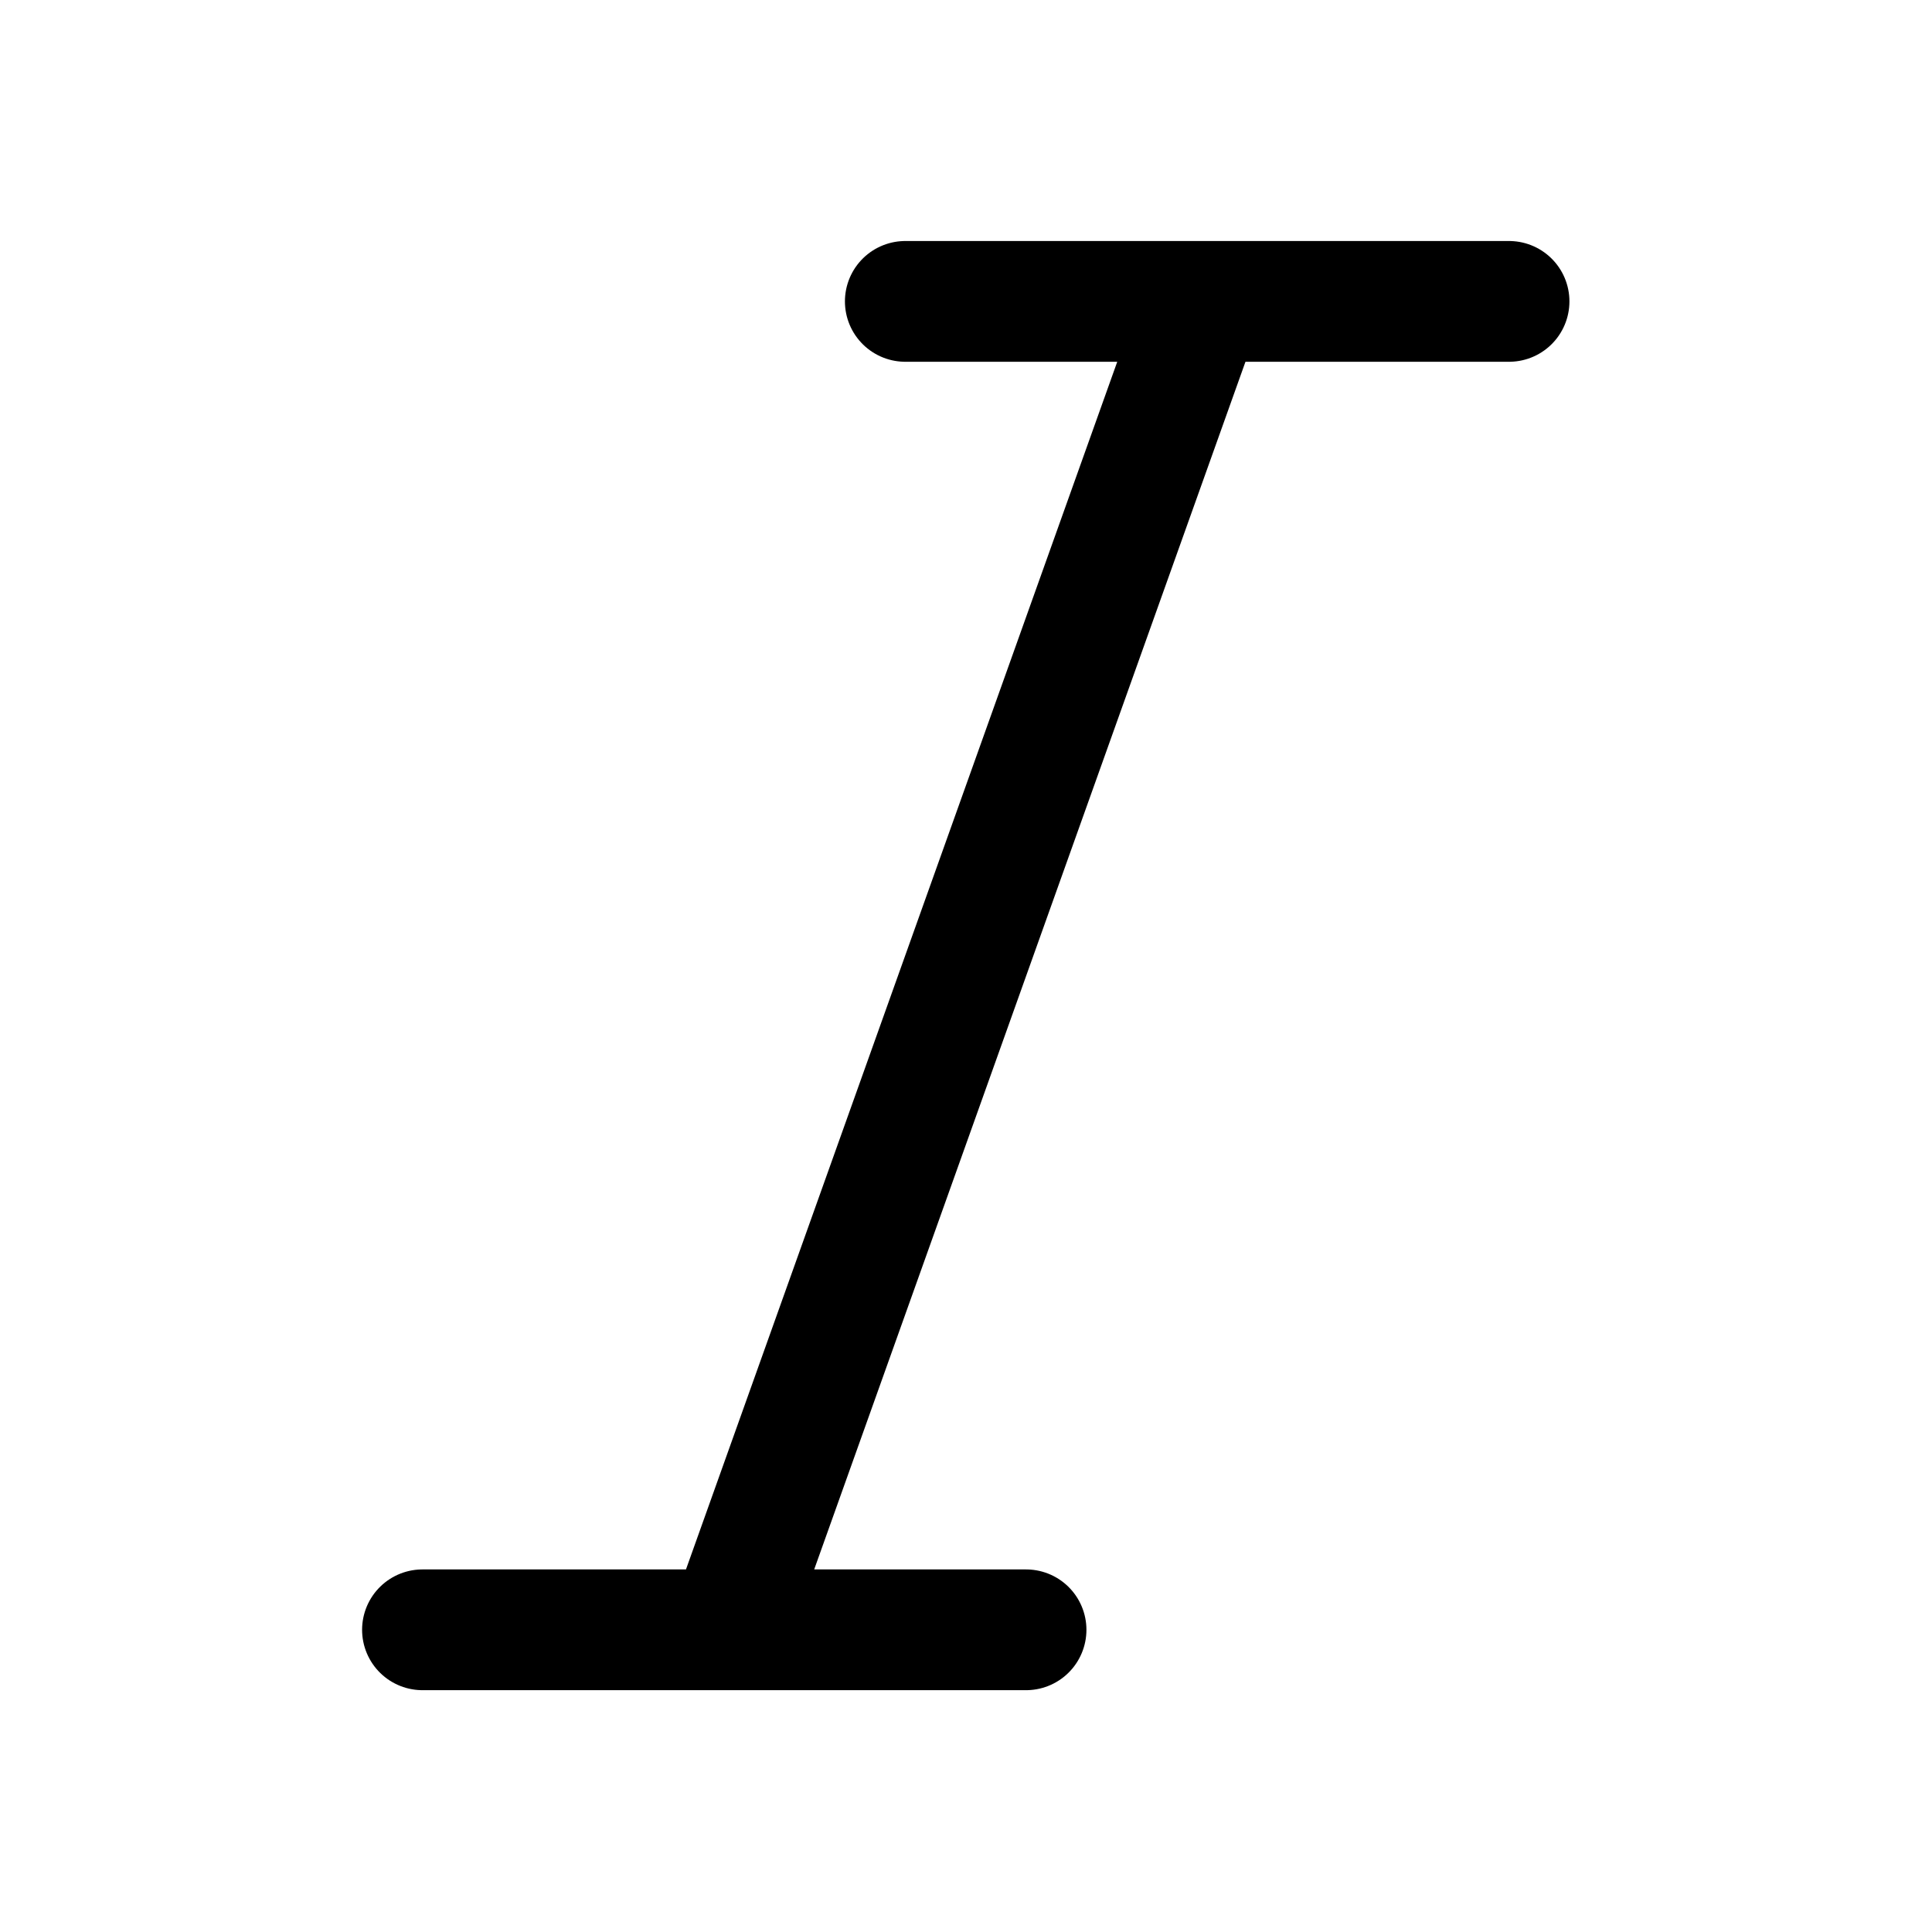
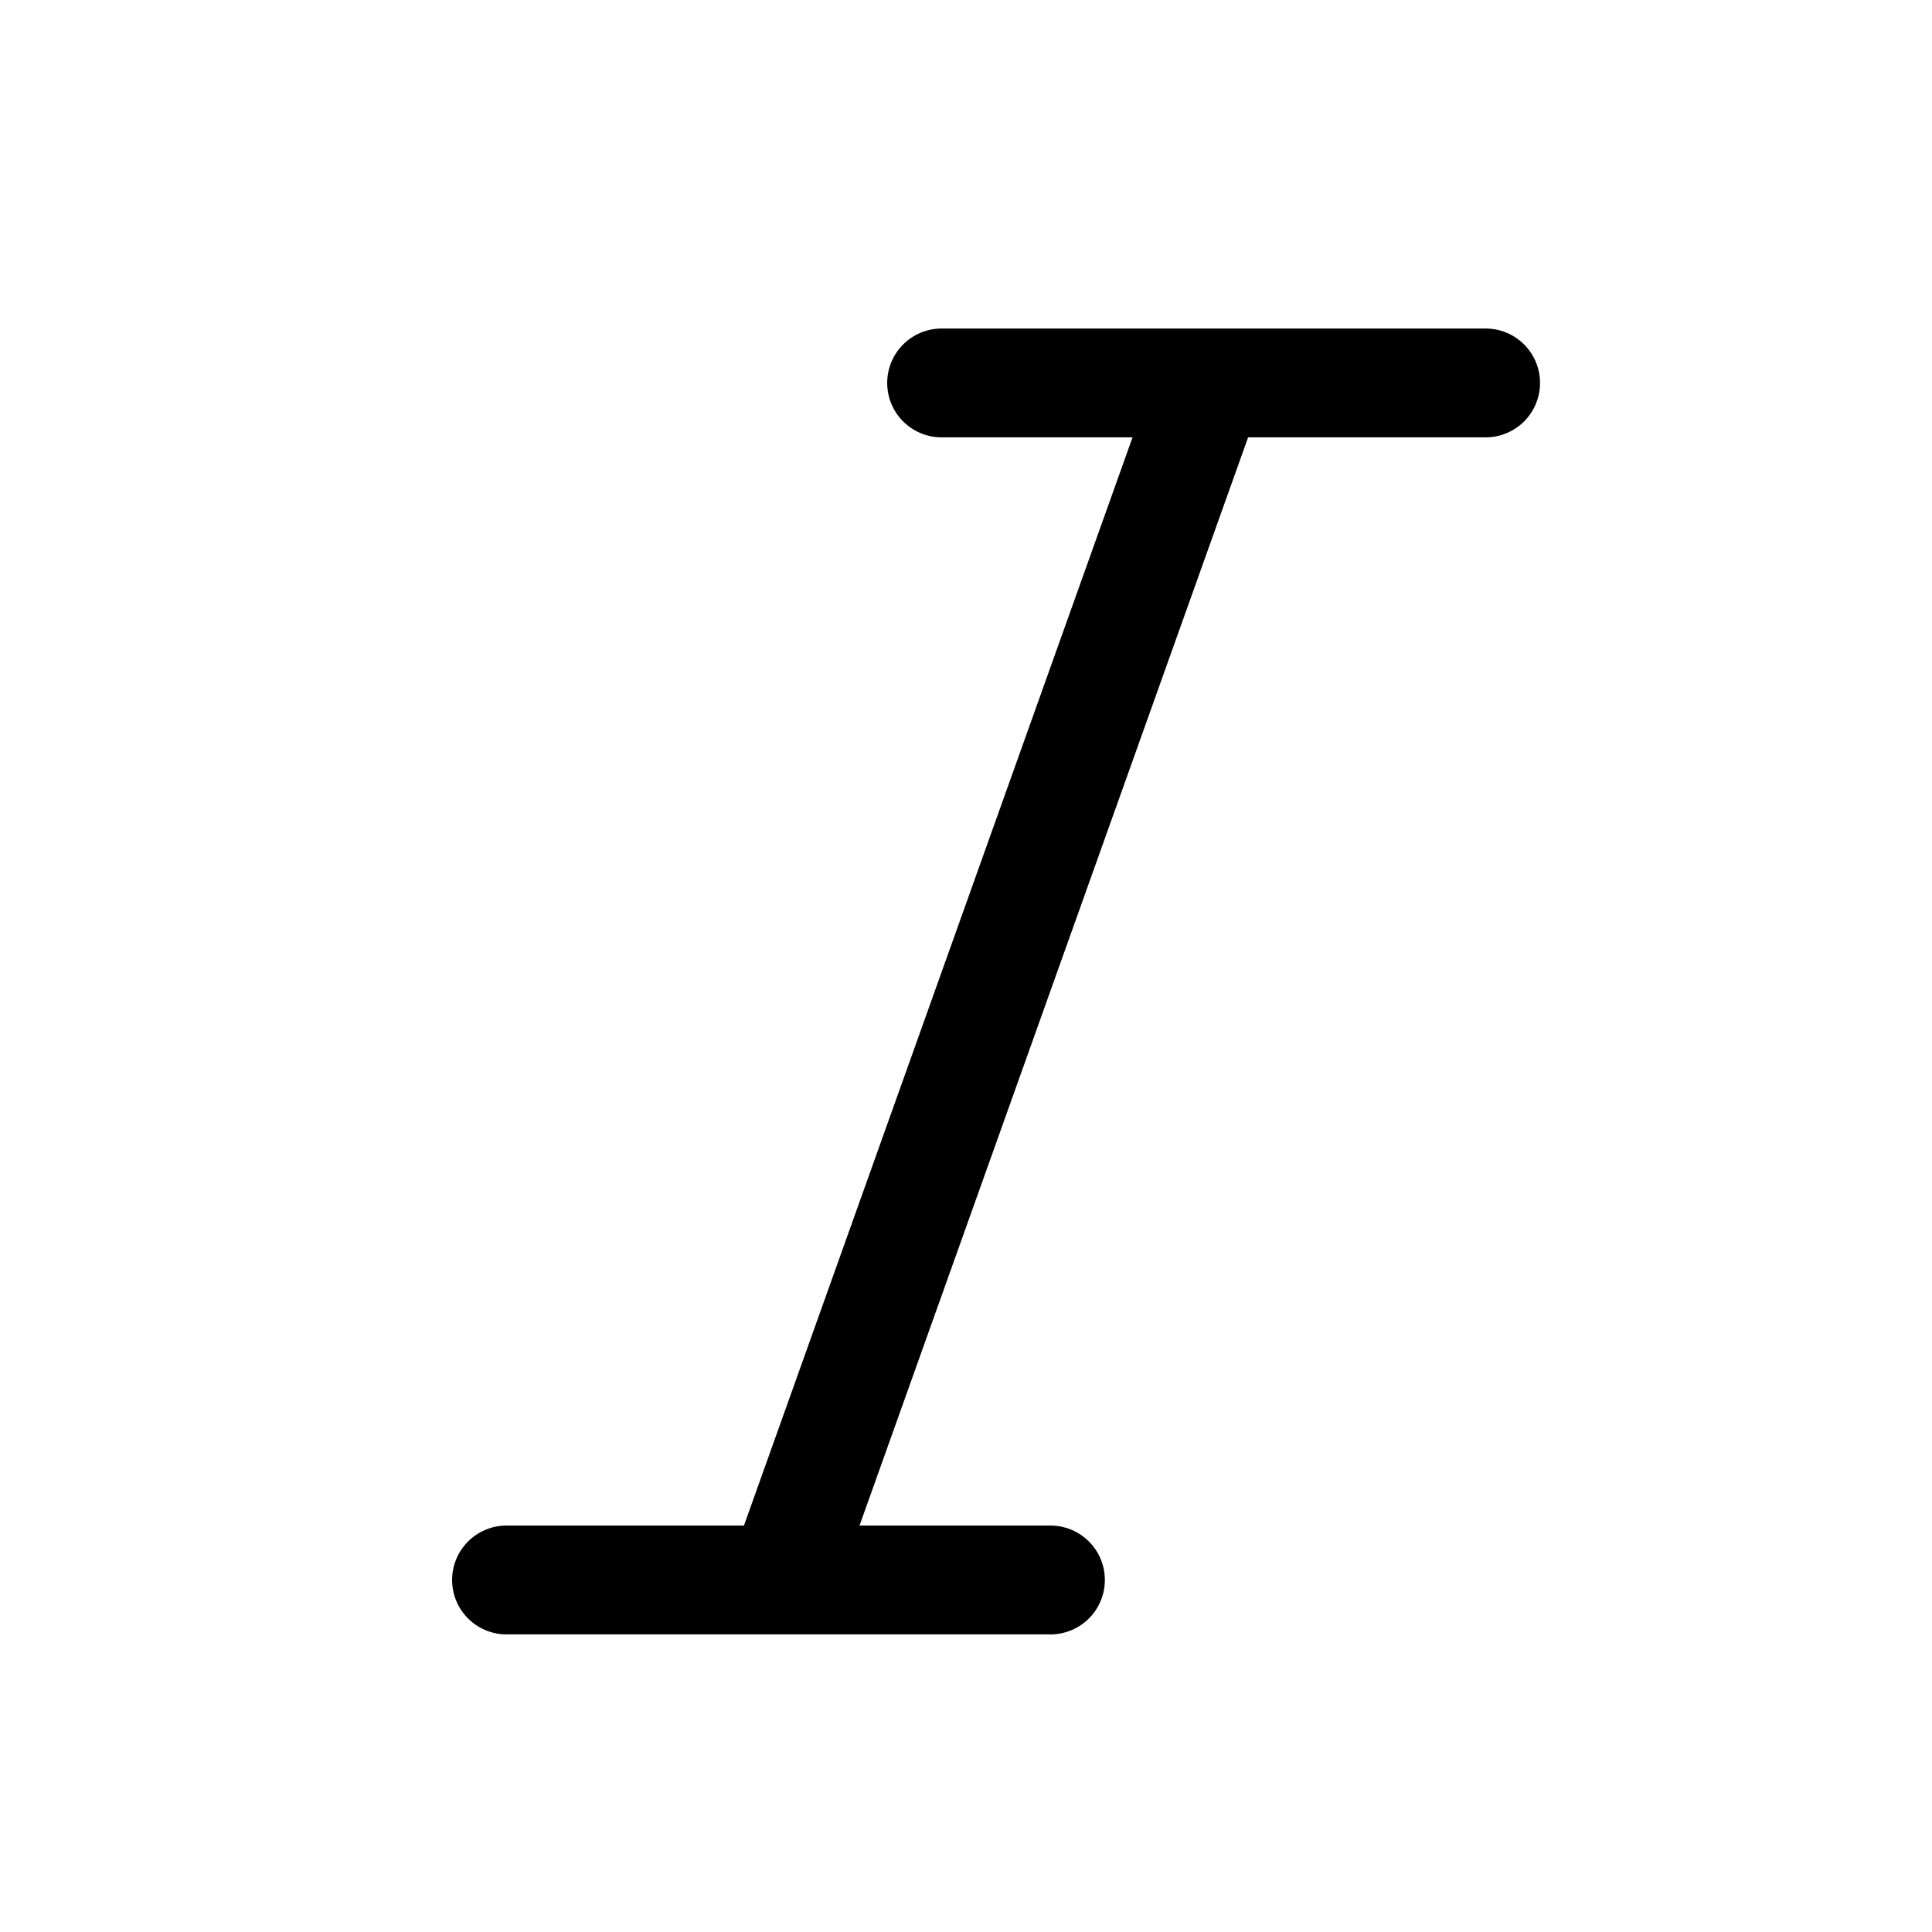
- <svg xmlns="http://www.w3.org/2000/svg" fill="none" viewBox="0 0 24 24" stroke-width="1.5" stroke="currentColor" class="size-6">
-   <path stroke-linecap="round" stroke-linejoin="round" d="M5.248 20.246H9.05m0 0h3.696m-3.696 0 5.893-16.502m0 0h-3.697m3.697 0h3.803" />
+ <svg xmlns="http://www.w3.org/2000/svg" fill="none" viewBox="0 0 24 24" stroke-width="1.5" stroke="currentColor" class="size-6" version="1.1" id="svg1">
+   <defs id="defs1" />
+   <path stroke-linecap="round" stroke-linejoin="round" d="M 6.292,19.627 H 9.718 m 0,0 h 3.331 m -3.331,0 5.31,-14.87 m 0,0 h -3.331 m 3.331,0 h 3.427" id="path1" style="stroke-width:1.352" />
</svg>
